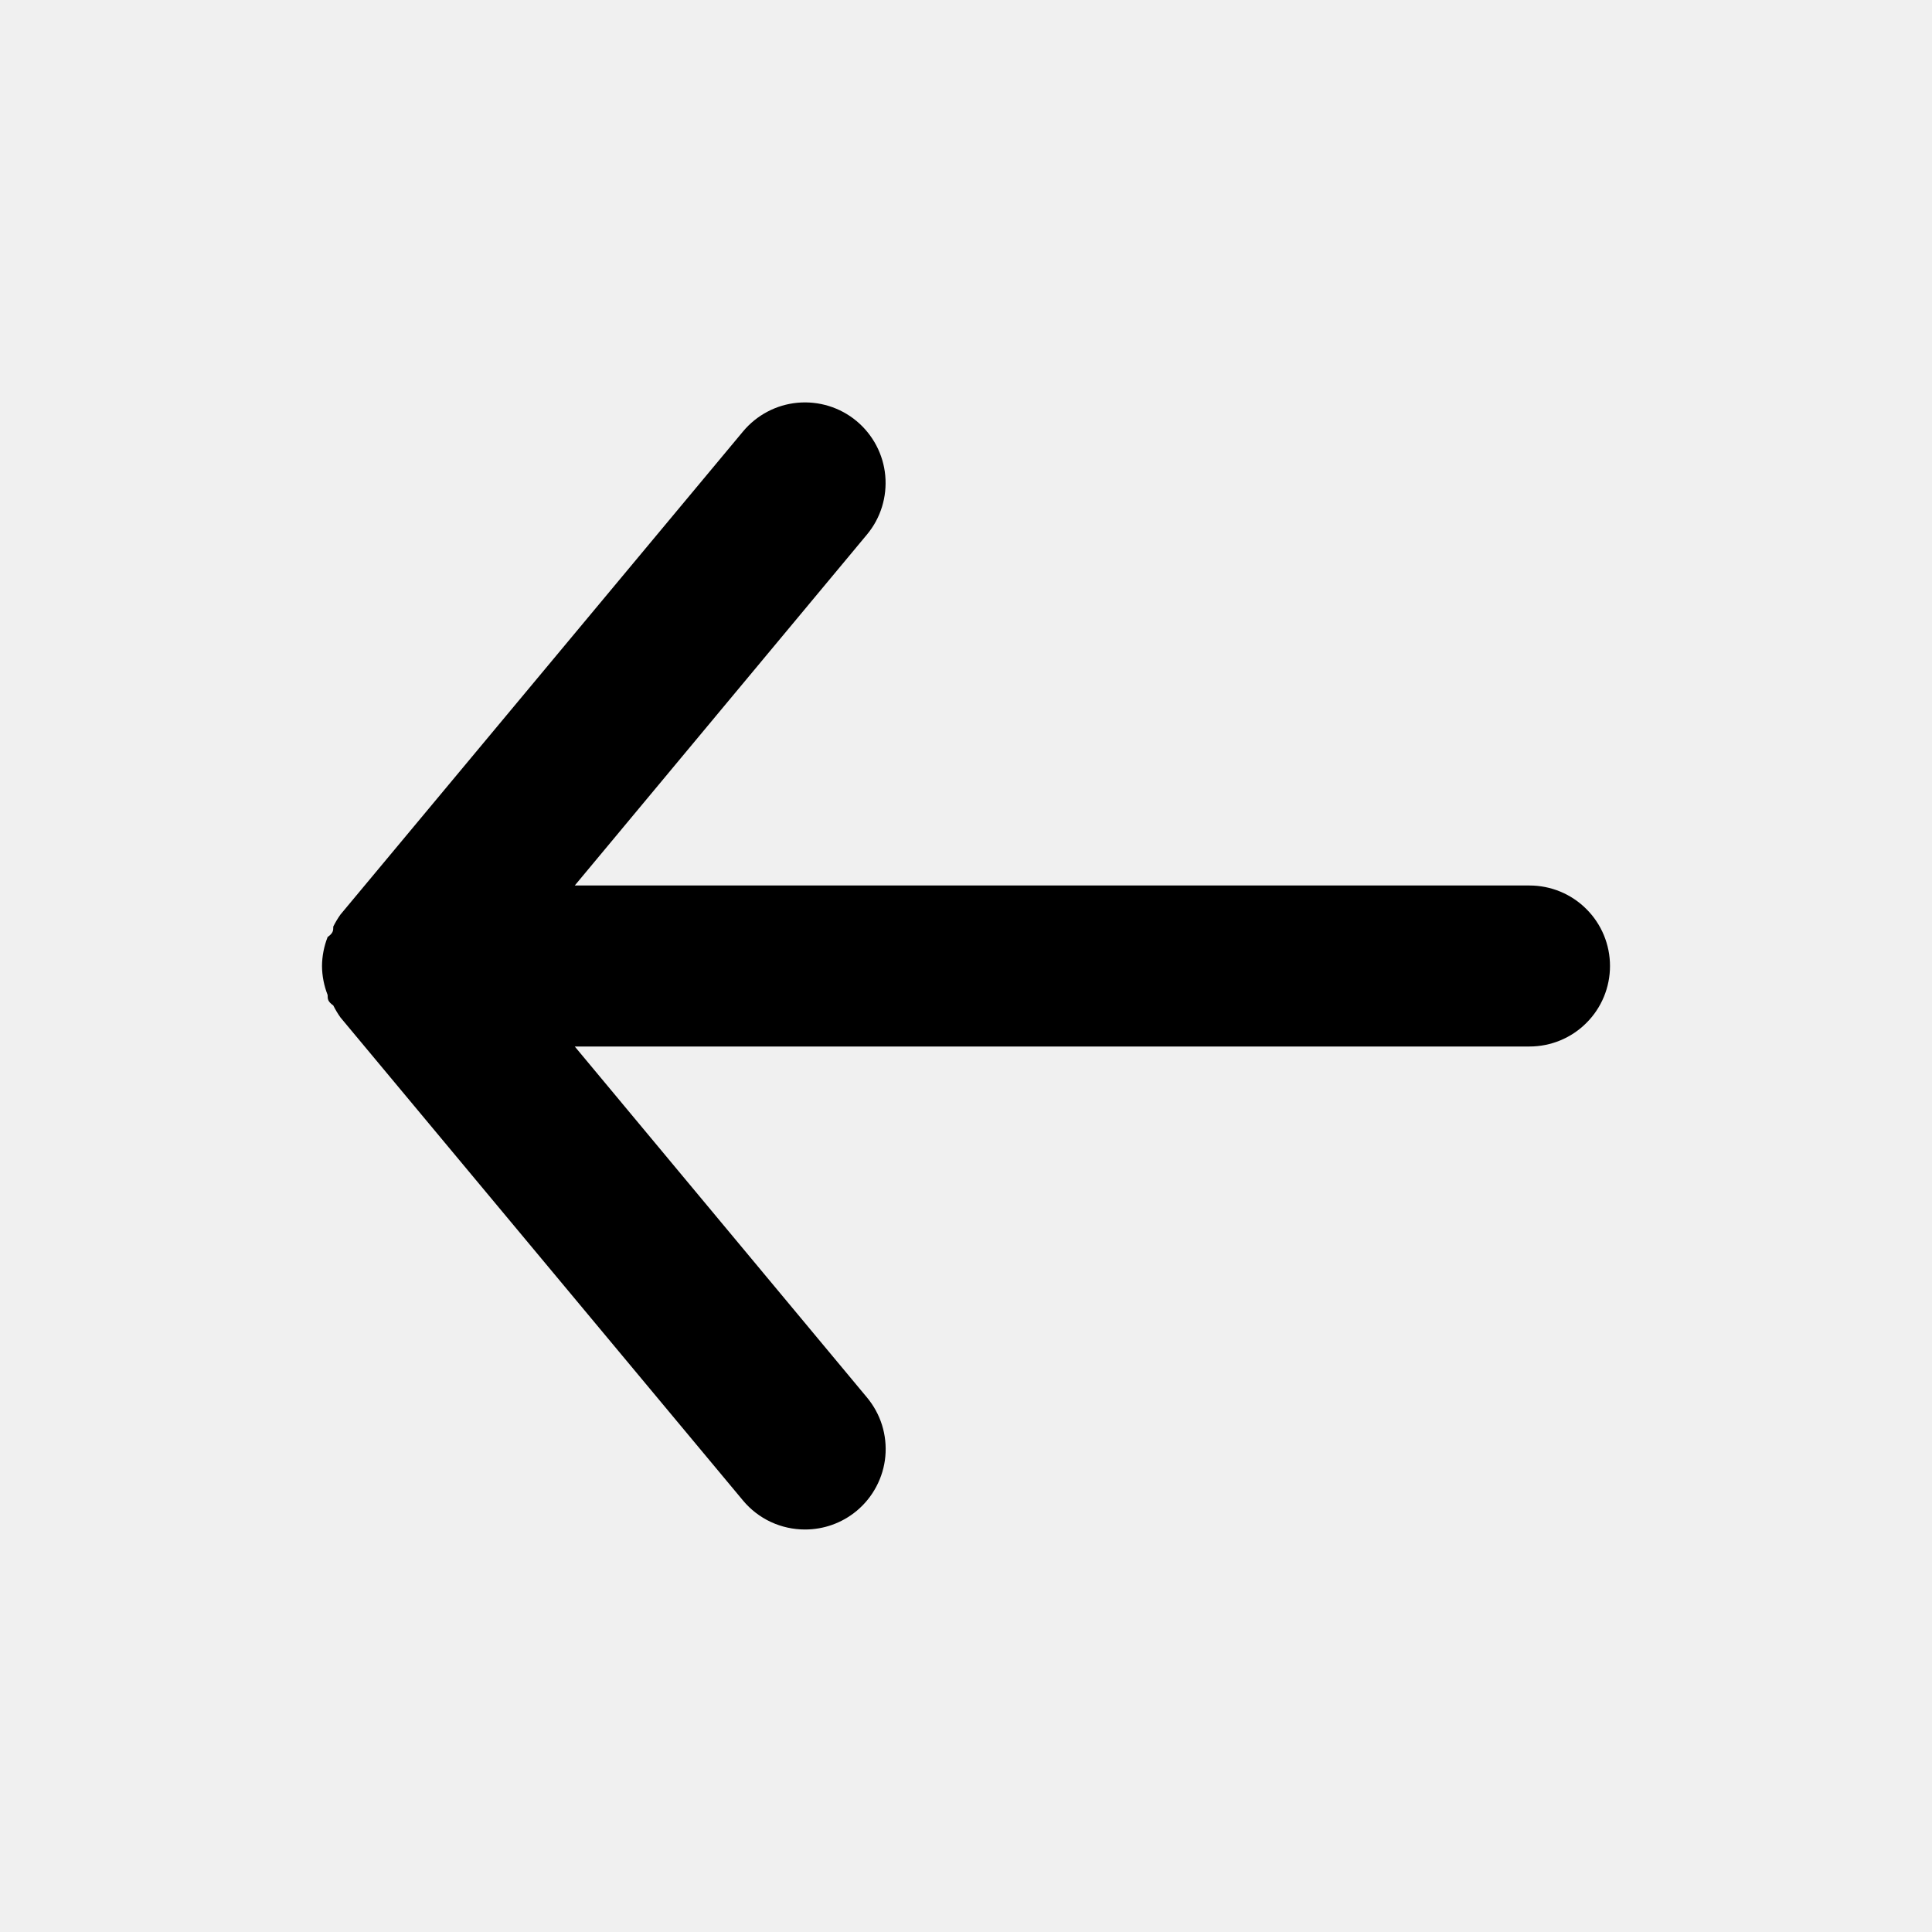
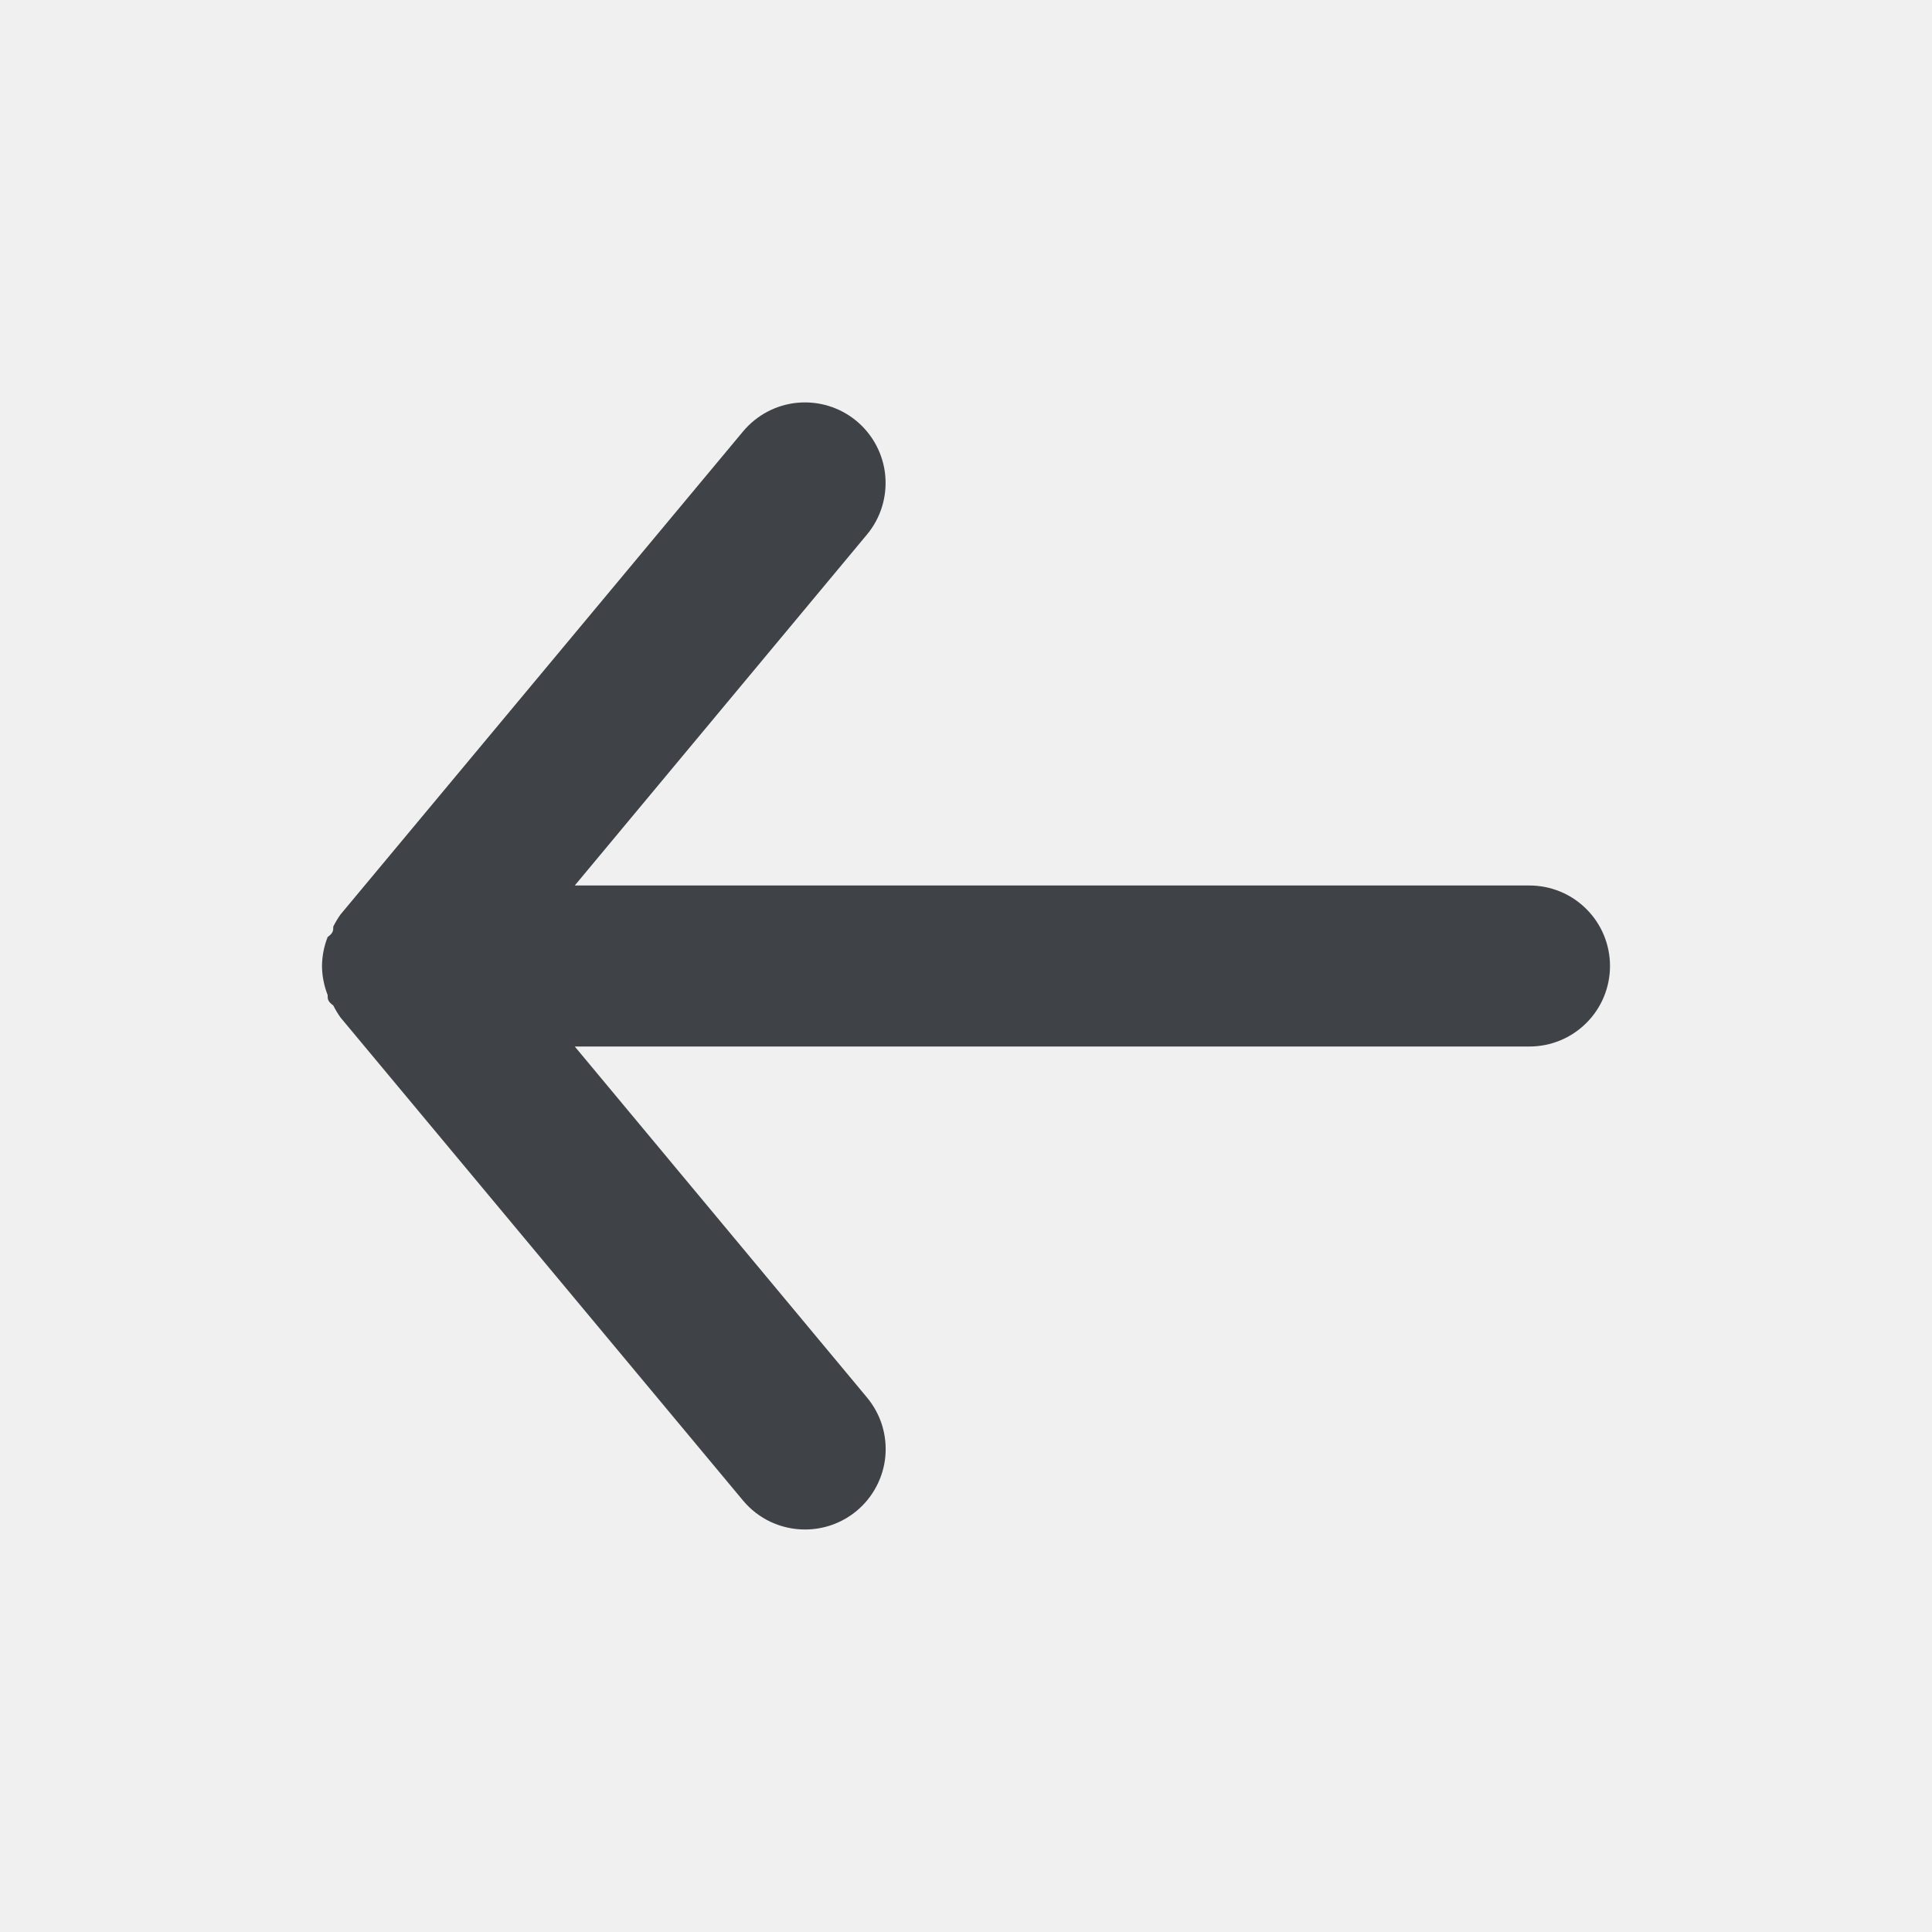
<svg xmlns="http://www.w3.org/2000/svg" width="24" height="24" viewBox="0 0 24 24" fill="none">
-   <path d="M19 11H7.14L10.77 6.64C10.94 6.436 11.021 6.173 10.997 5.908C10.973 5.644 10.844 5.4 10.64 5.23C10.436 5.06 10.172 4.979 9.908 5.003C9.644 5.027 9.4 5.156 9.23 5.36L4.23 11.36C4.196 11.408 4.166 11.458 4.14 11.51C4.14 11.56 4.14 11.59 4.07 11.64C4.025 11.755 4.001 11.877 4 12C4.001 12.123 4.025 12.245 4.07 12.36C4.07 12.41 4.07 12.44 4.14 12.49C4.166 12.542 4.196 12.592 4.23 12.64L9.23 18.64C9.324 18.753 9.442 18.844 9.575 18.906C9.708 18.968 9.853 19 10 19C10.234 19 10.46 18.919 10.64 18.77C10.741 18.686 10.825 18.583 10.886 18.467C10.948 18.35 10.986 18.223 10.998 18.092C11.01 17.961 10.996 17.829 10.957 17.703C10.918 17.578 10.854 17.461 10.77 17.36L7.14 13H19C19.265 13 19.52 12.895 19.707 12.707C19.895 12.52 20 12.265 20 12C20 11.735 19.895 11.48 19.707 11.293C19.52 11.105 19.265 11 19 11Z" fill="black" />
+   <g clip-path="url(#clip0_31_8)">
+     <path d="M19 11H7.14L10.77 6.64C10.94 6.436 11.021 6.173 10.997 5.908C10.973 5.644 10.844 5.4 10.64 5.23C10.436 5.06 10.172 4.979 9.908 5.003C9.644 5.027 9.4 5.156 9.23 5.36L4.23 11.36C4.196 11.408 4.166 11.458 4.14 11.51C4.14 11.56 4.14 11.59 4.07 11.64C4.025 11.755 4.001 11.877 4 12C4.001 12.123 4.025 12.245 4.07 12.36C4.07 12.41 4.07 12.44 4.14 12.49C4.166 12.542 4.196 12.592 4.23 12.64L9.23 18.64C9.324 18.753 9.442 18.844 9.575 18.906C9.708 18.968 9.853 19 10 19C10.234 19 10.46 18.919 10.64 18.77C10.741 18.686 10.825 18.583 10.886 18.467C10.948 18.35 10.986 18.223 10.998 18.092C11.01 17.961 10.996 17.829 10.957 17.703C10.918 17.578 10.854 17.461 10.77 17.36L7.14 13H19C19.265 13 19.52 12.895 19.707 12.707C19.895 12.52 20 12.265 20 12C20 11.735 19.895 11.48 19.707 11.293C19.52 11.105 19.265 11 19 11Z" fill="#3F4347" />
+   </g>
+   <defs>
+     <clipPath id="clip0_31_8">
+       <rect width="24" height="24" fill="white" />
+     </clipPath>
+   </defs>
</svg>
